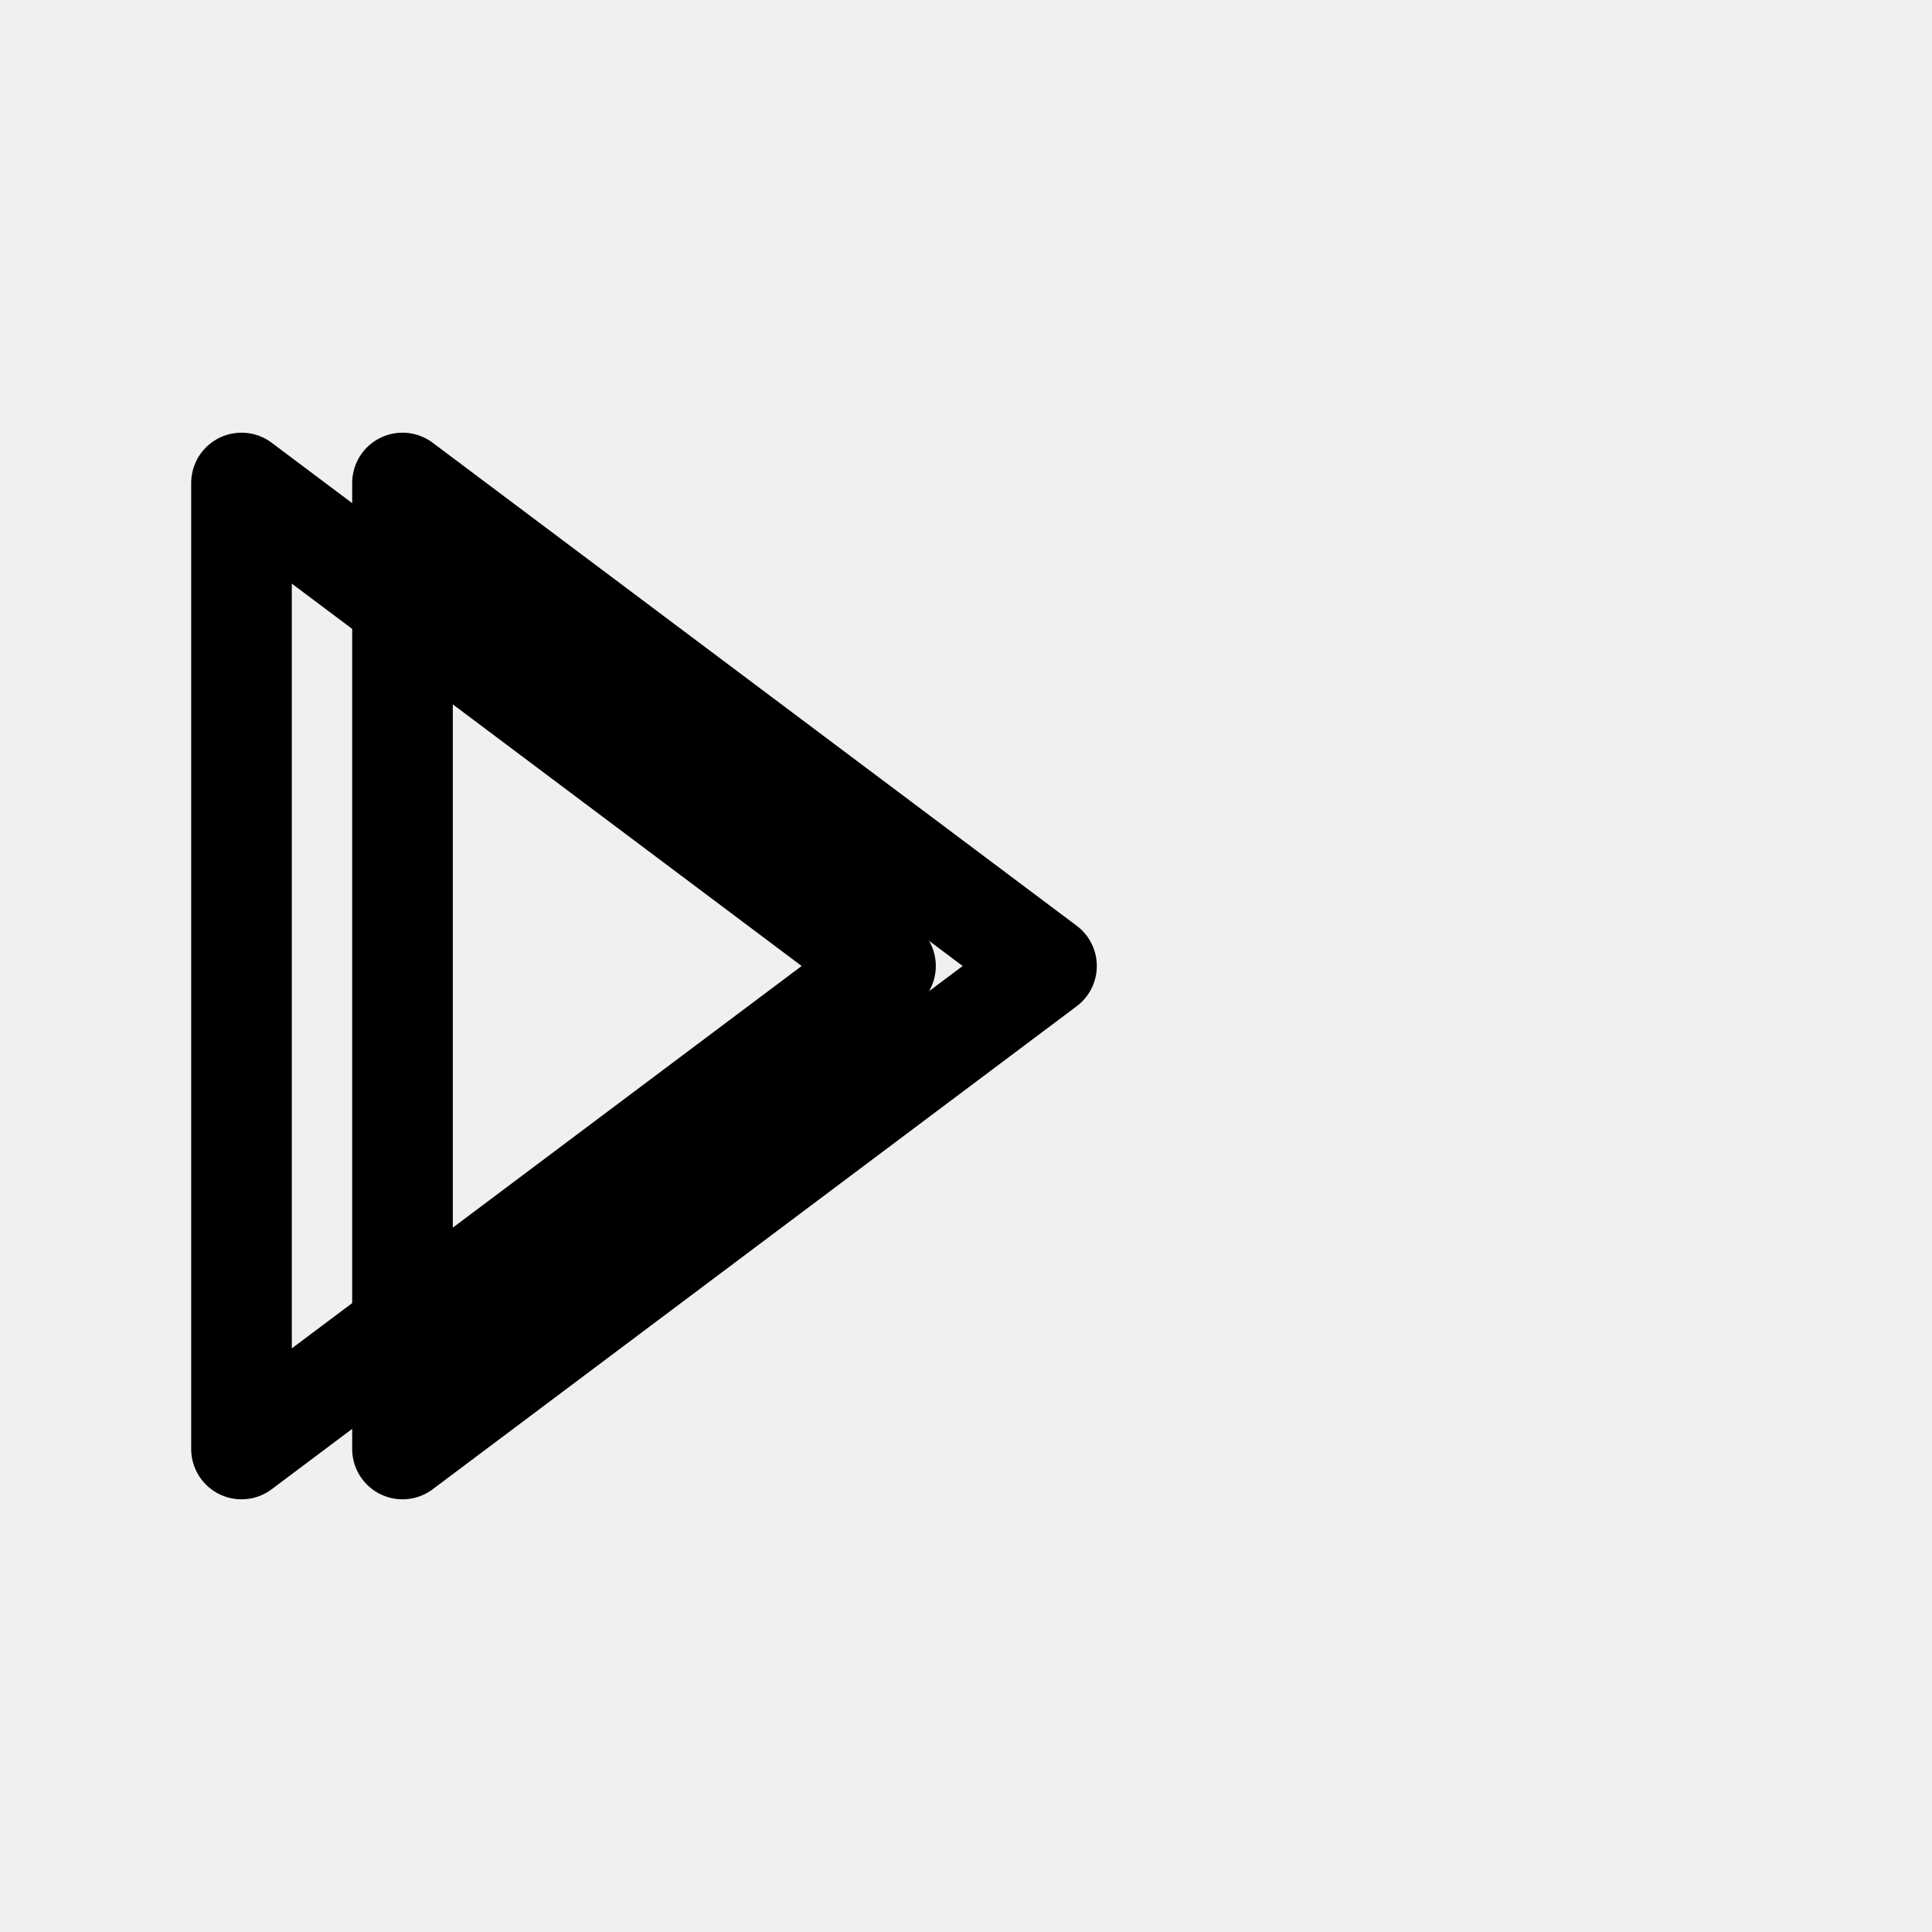
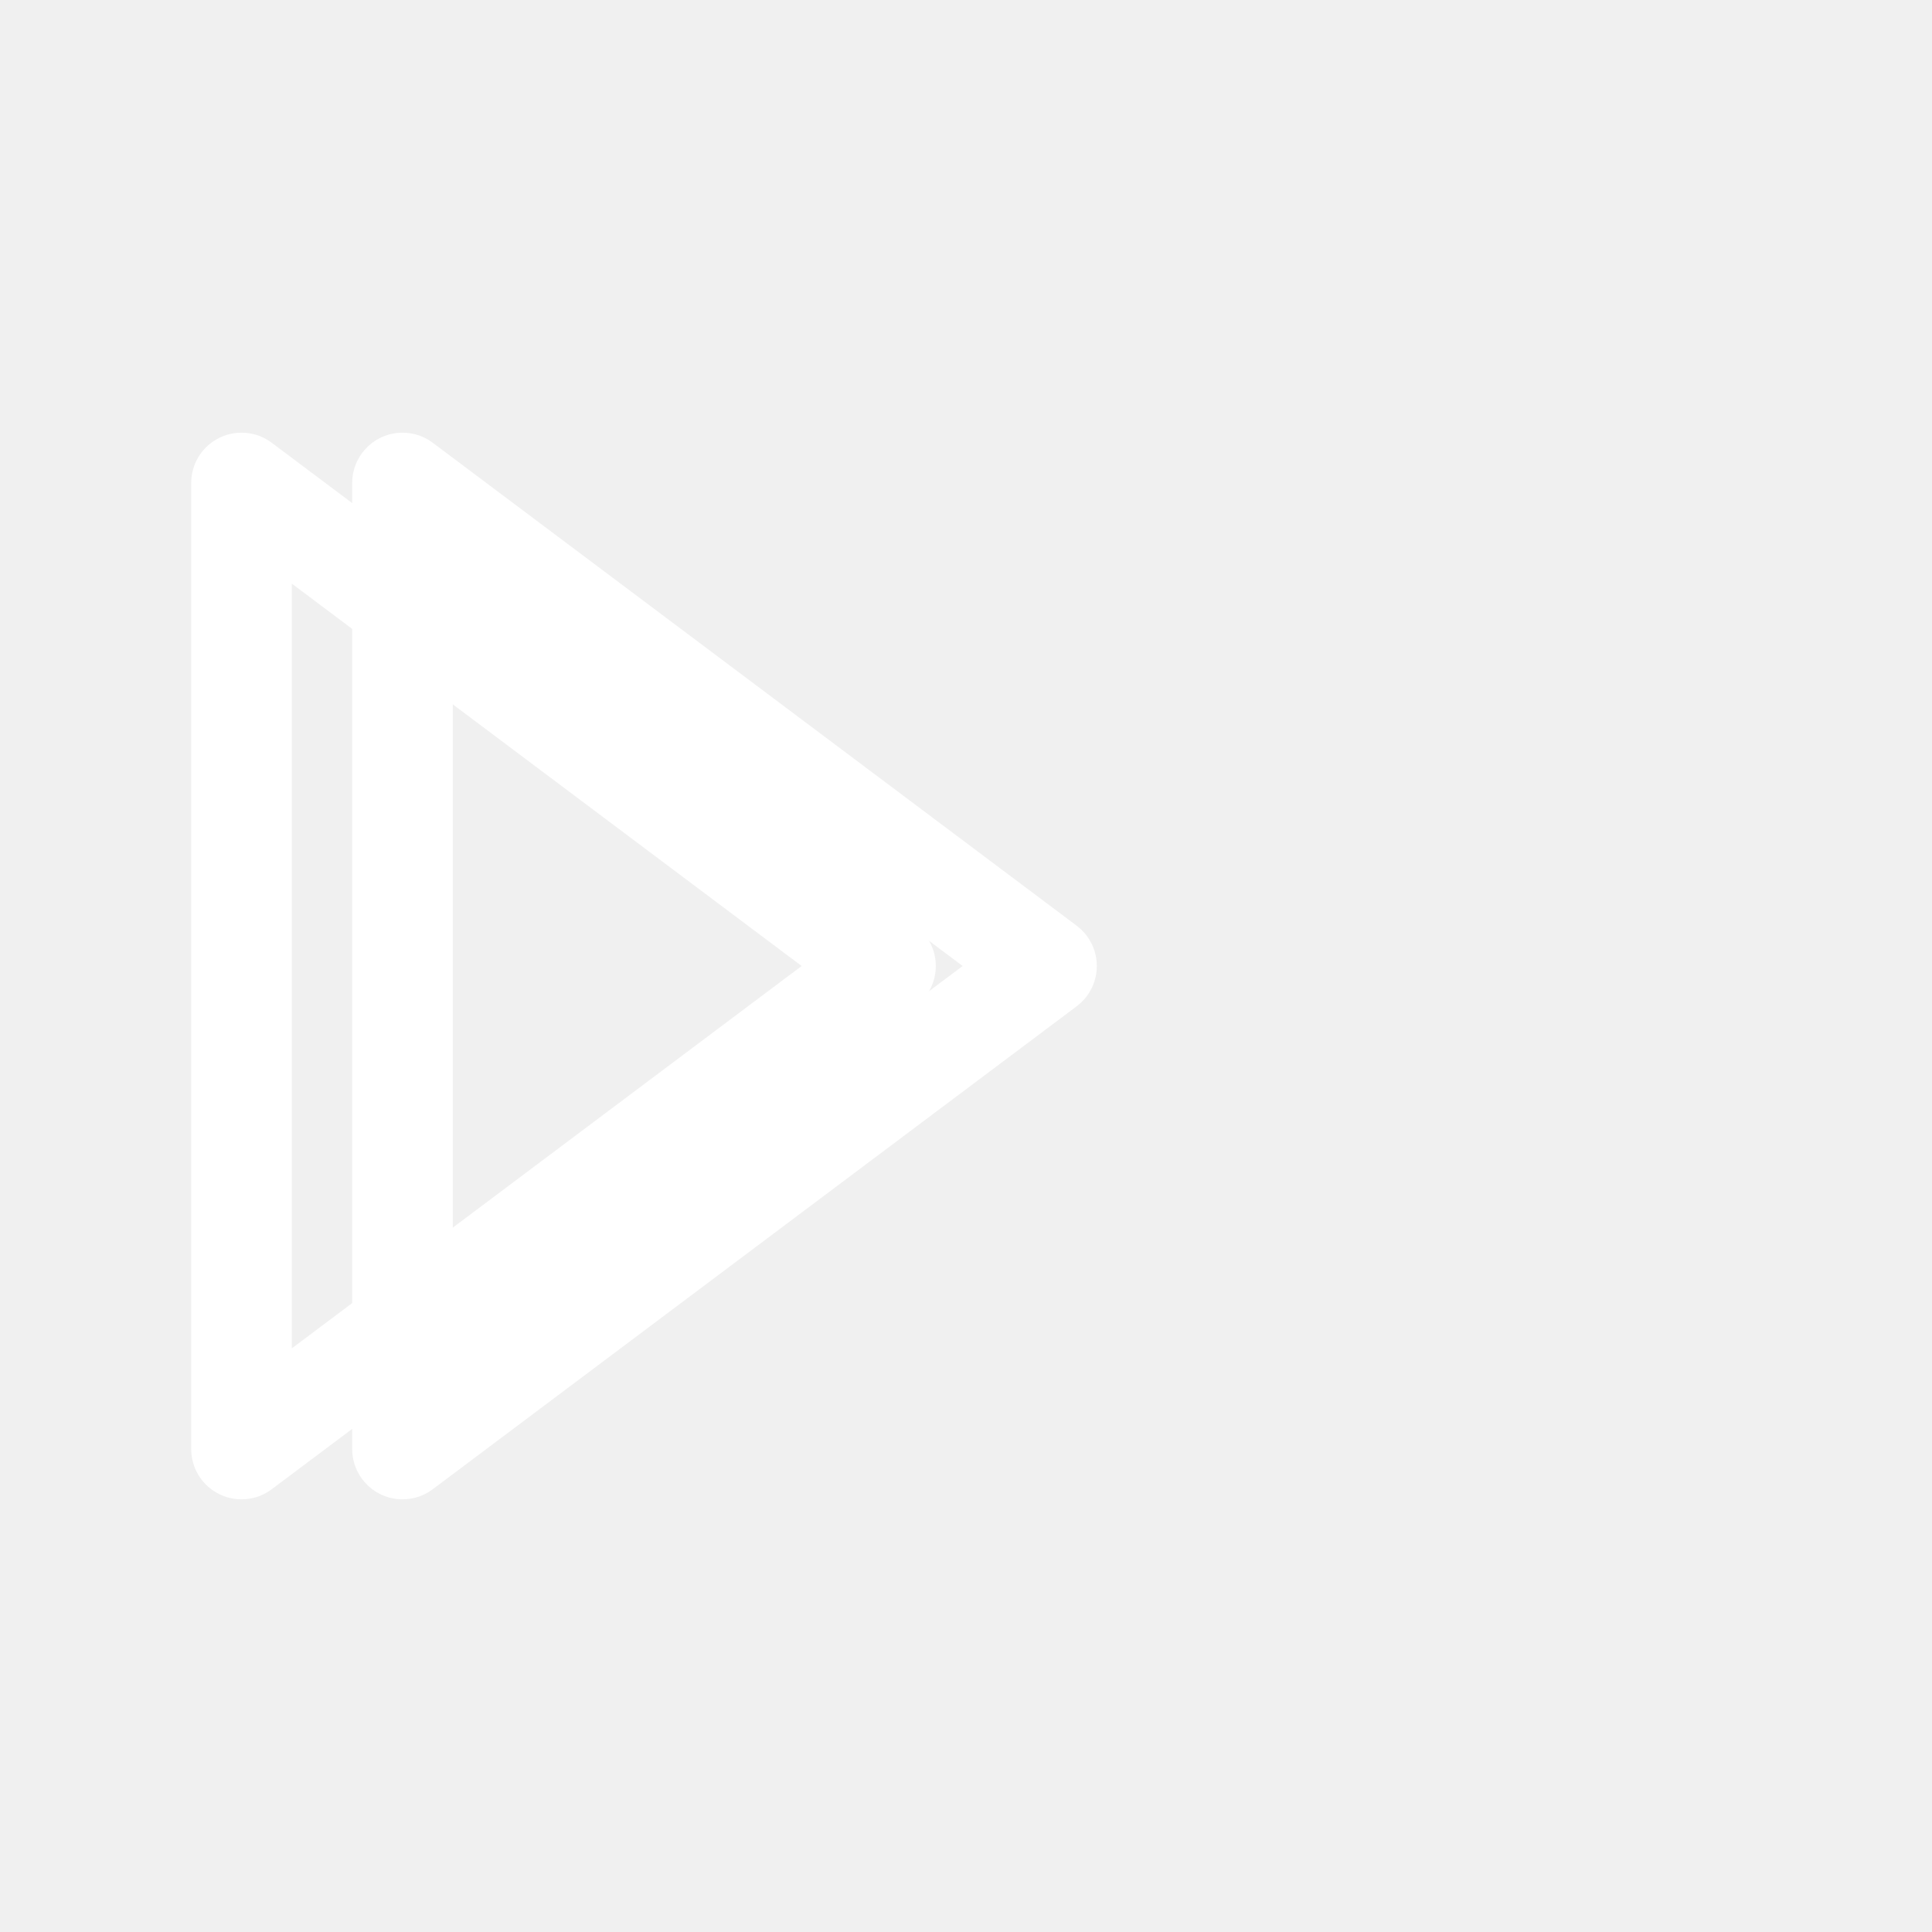
<svg xmlns="http://www.w3.org/2000/svg" width="48" height="48" viewBox="0 0 48 48" fill="none">
-   <path d="M6 12 L6 36 L22 24 Z" stroke="black" stroke-width="2.5" stroke-linecap="round" stroke-linejoin="round" fill="none" />
-   <path d="M10 12 L10 36 L26 24 Z" stroke="black" stroke-width="2.5" stroke-linecap="round" stroke-linejoin="round" fill="none" />
+   <path d="M6 12 L6 36 L22 24 Z" stroke="white" stroke-width="2.5" stroke-linecap="round" stroke-linejoin="round" fill="none" />
+   <path d="M10 12 L10 36 L26 24 Z" stroke="white" stroke-width="2.5" stroke-linecap="round" stroke-linejoin="round" fill="none" />
</svg>
